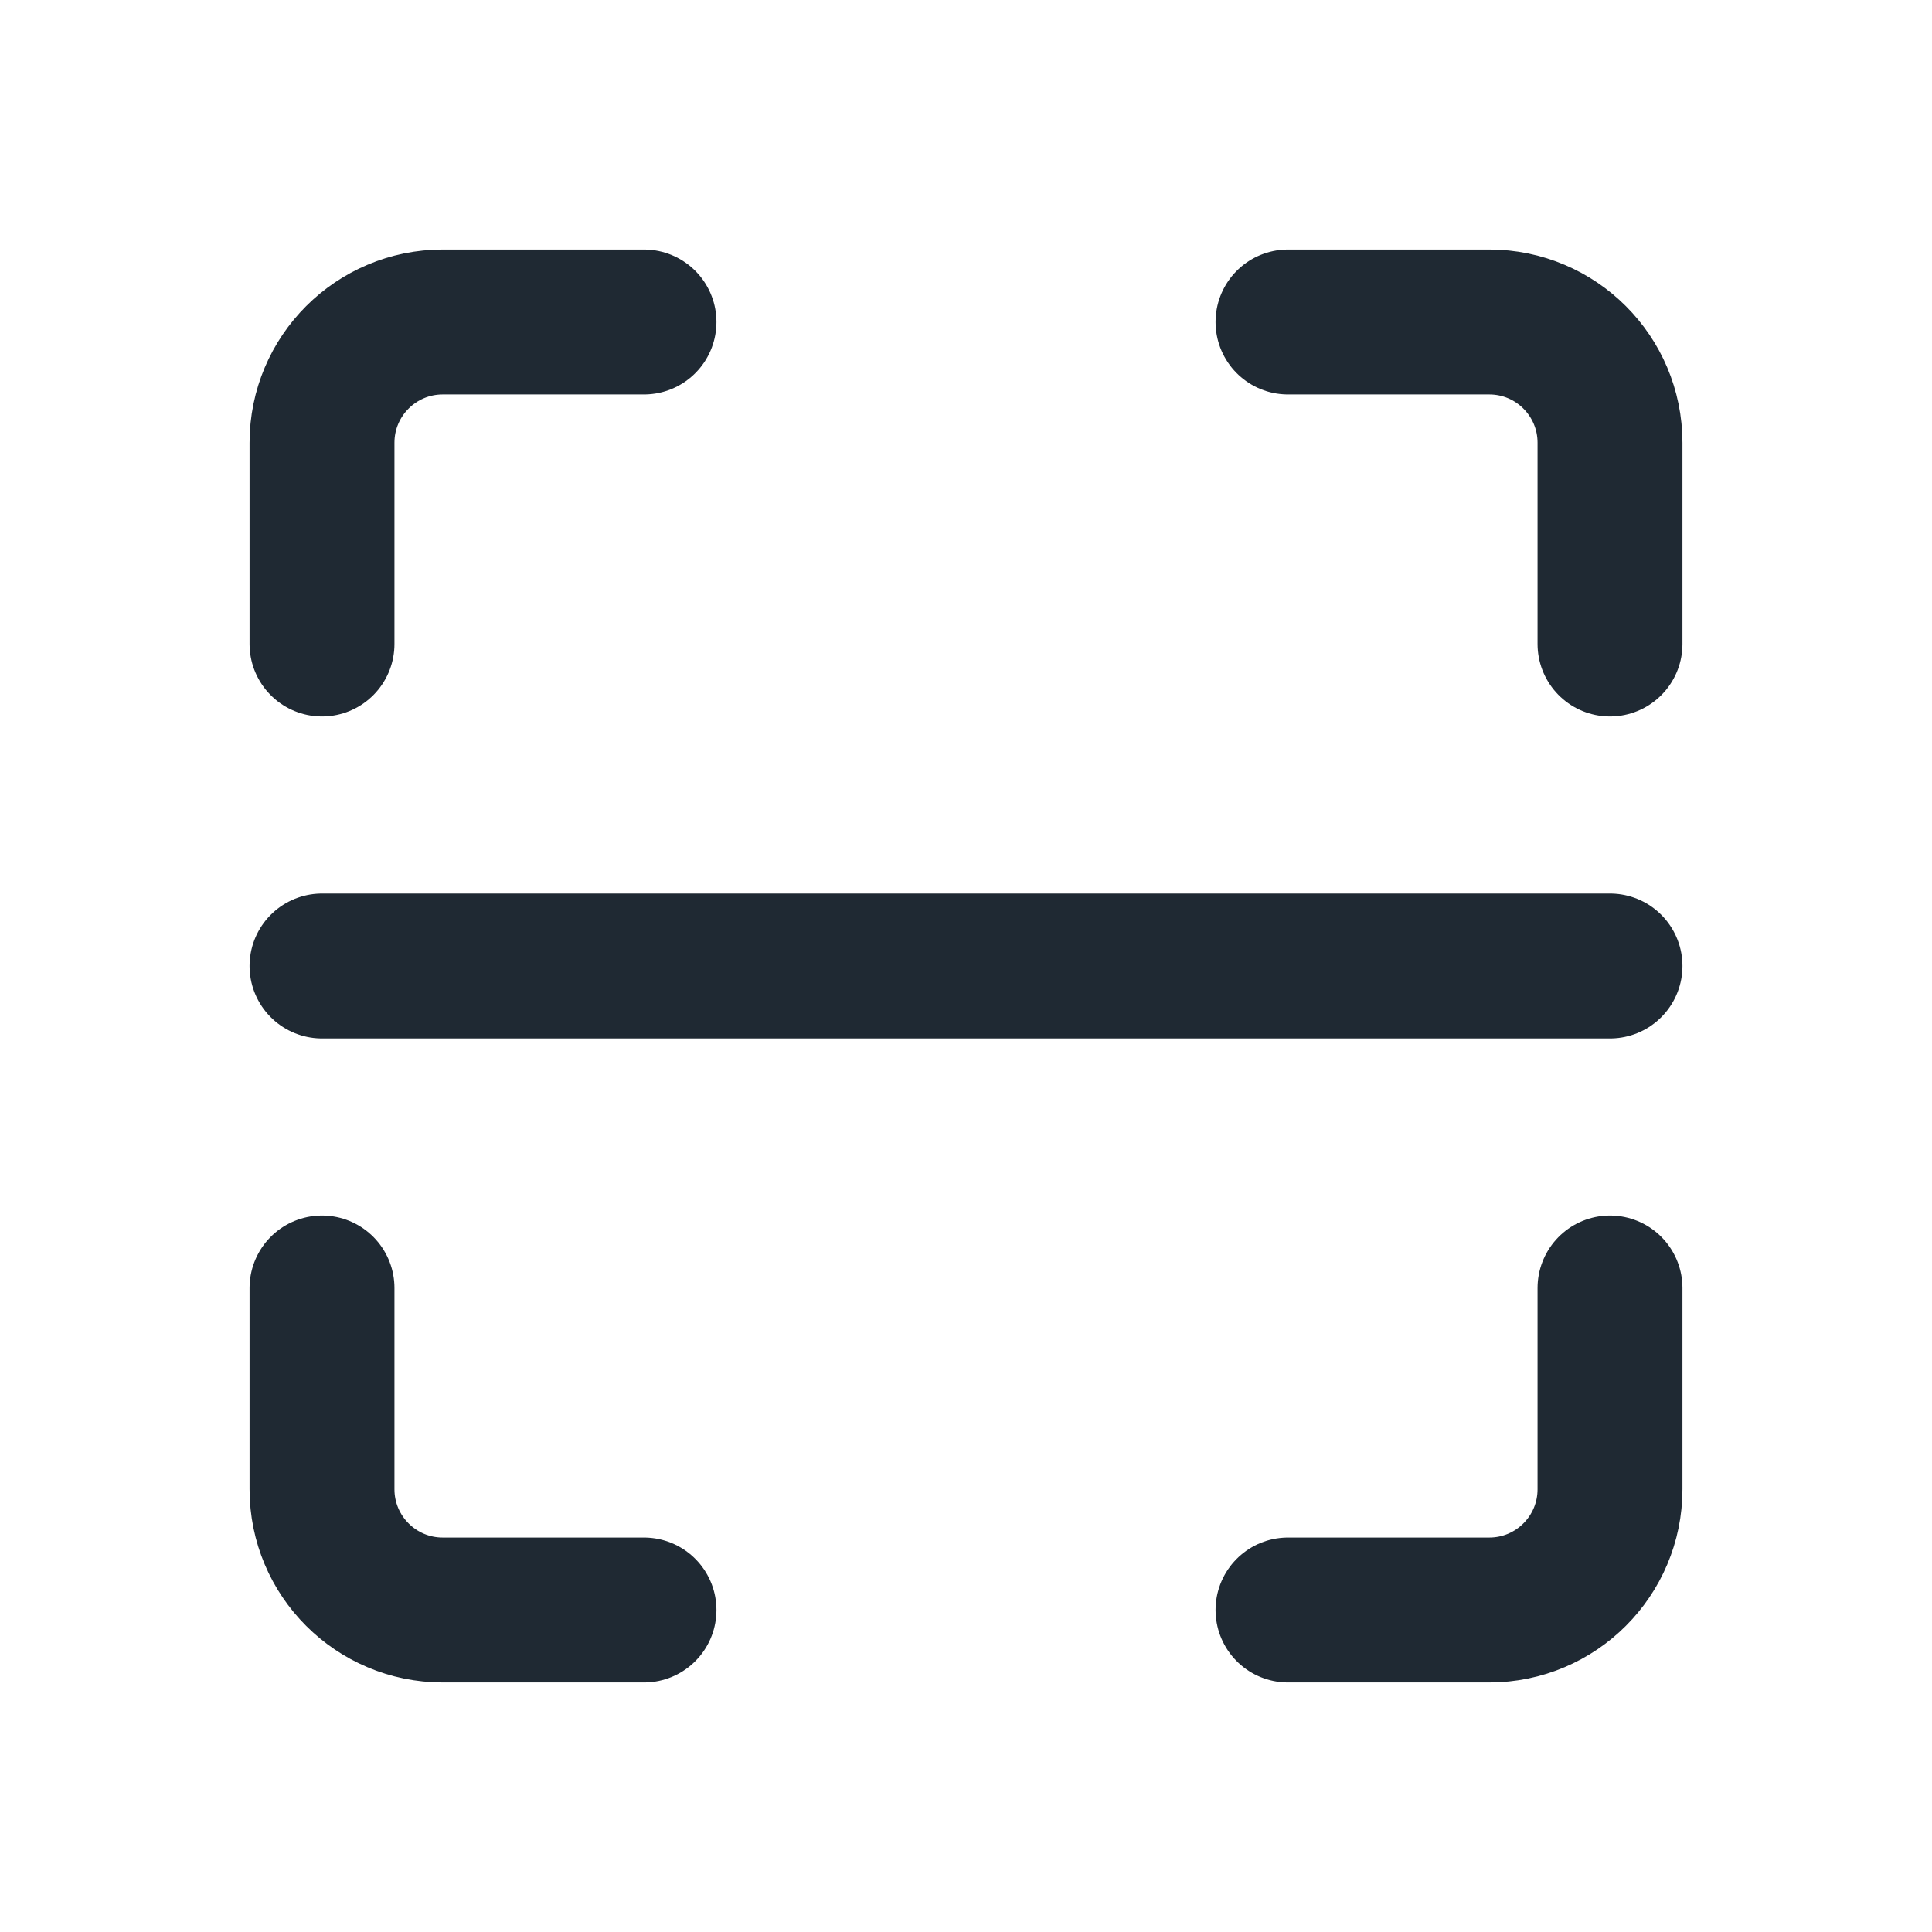
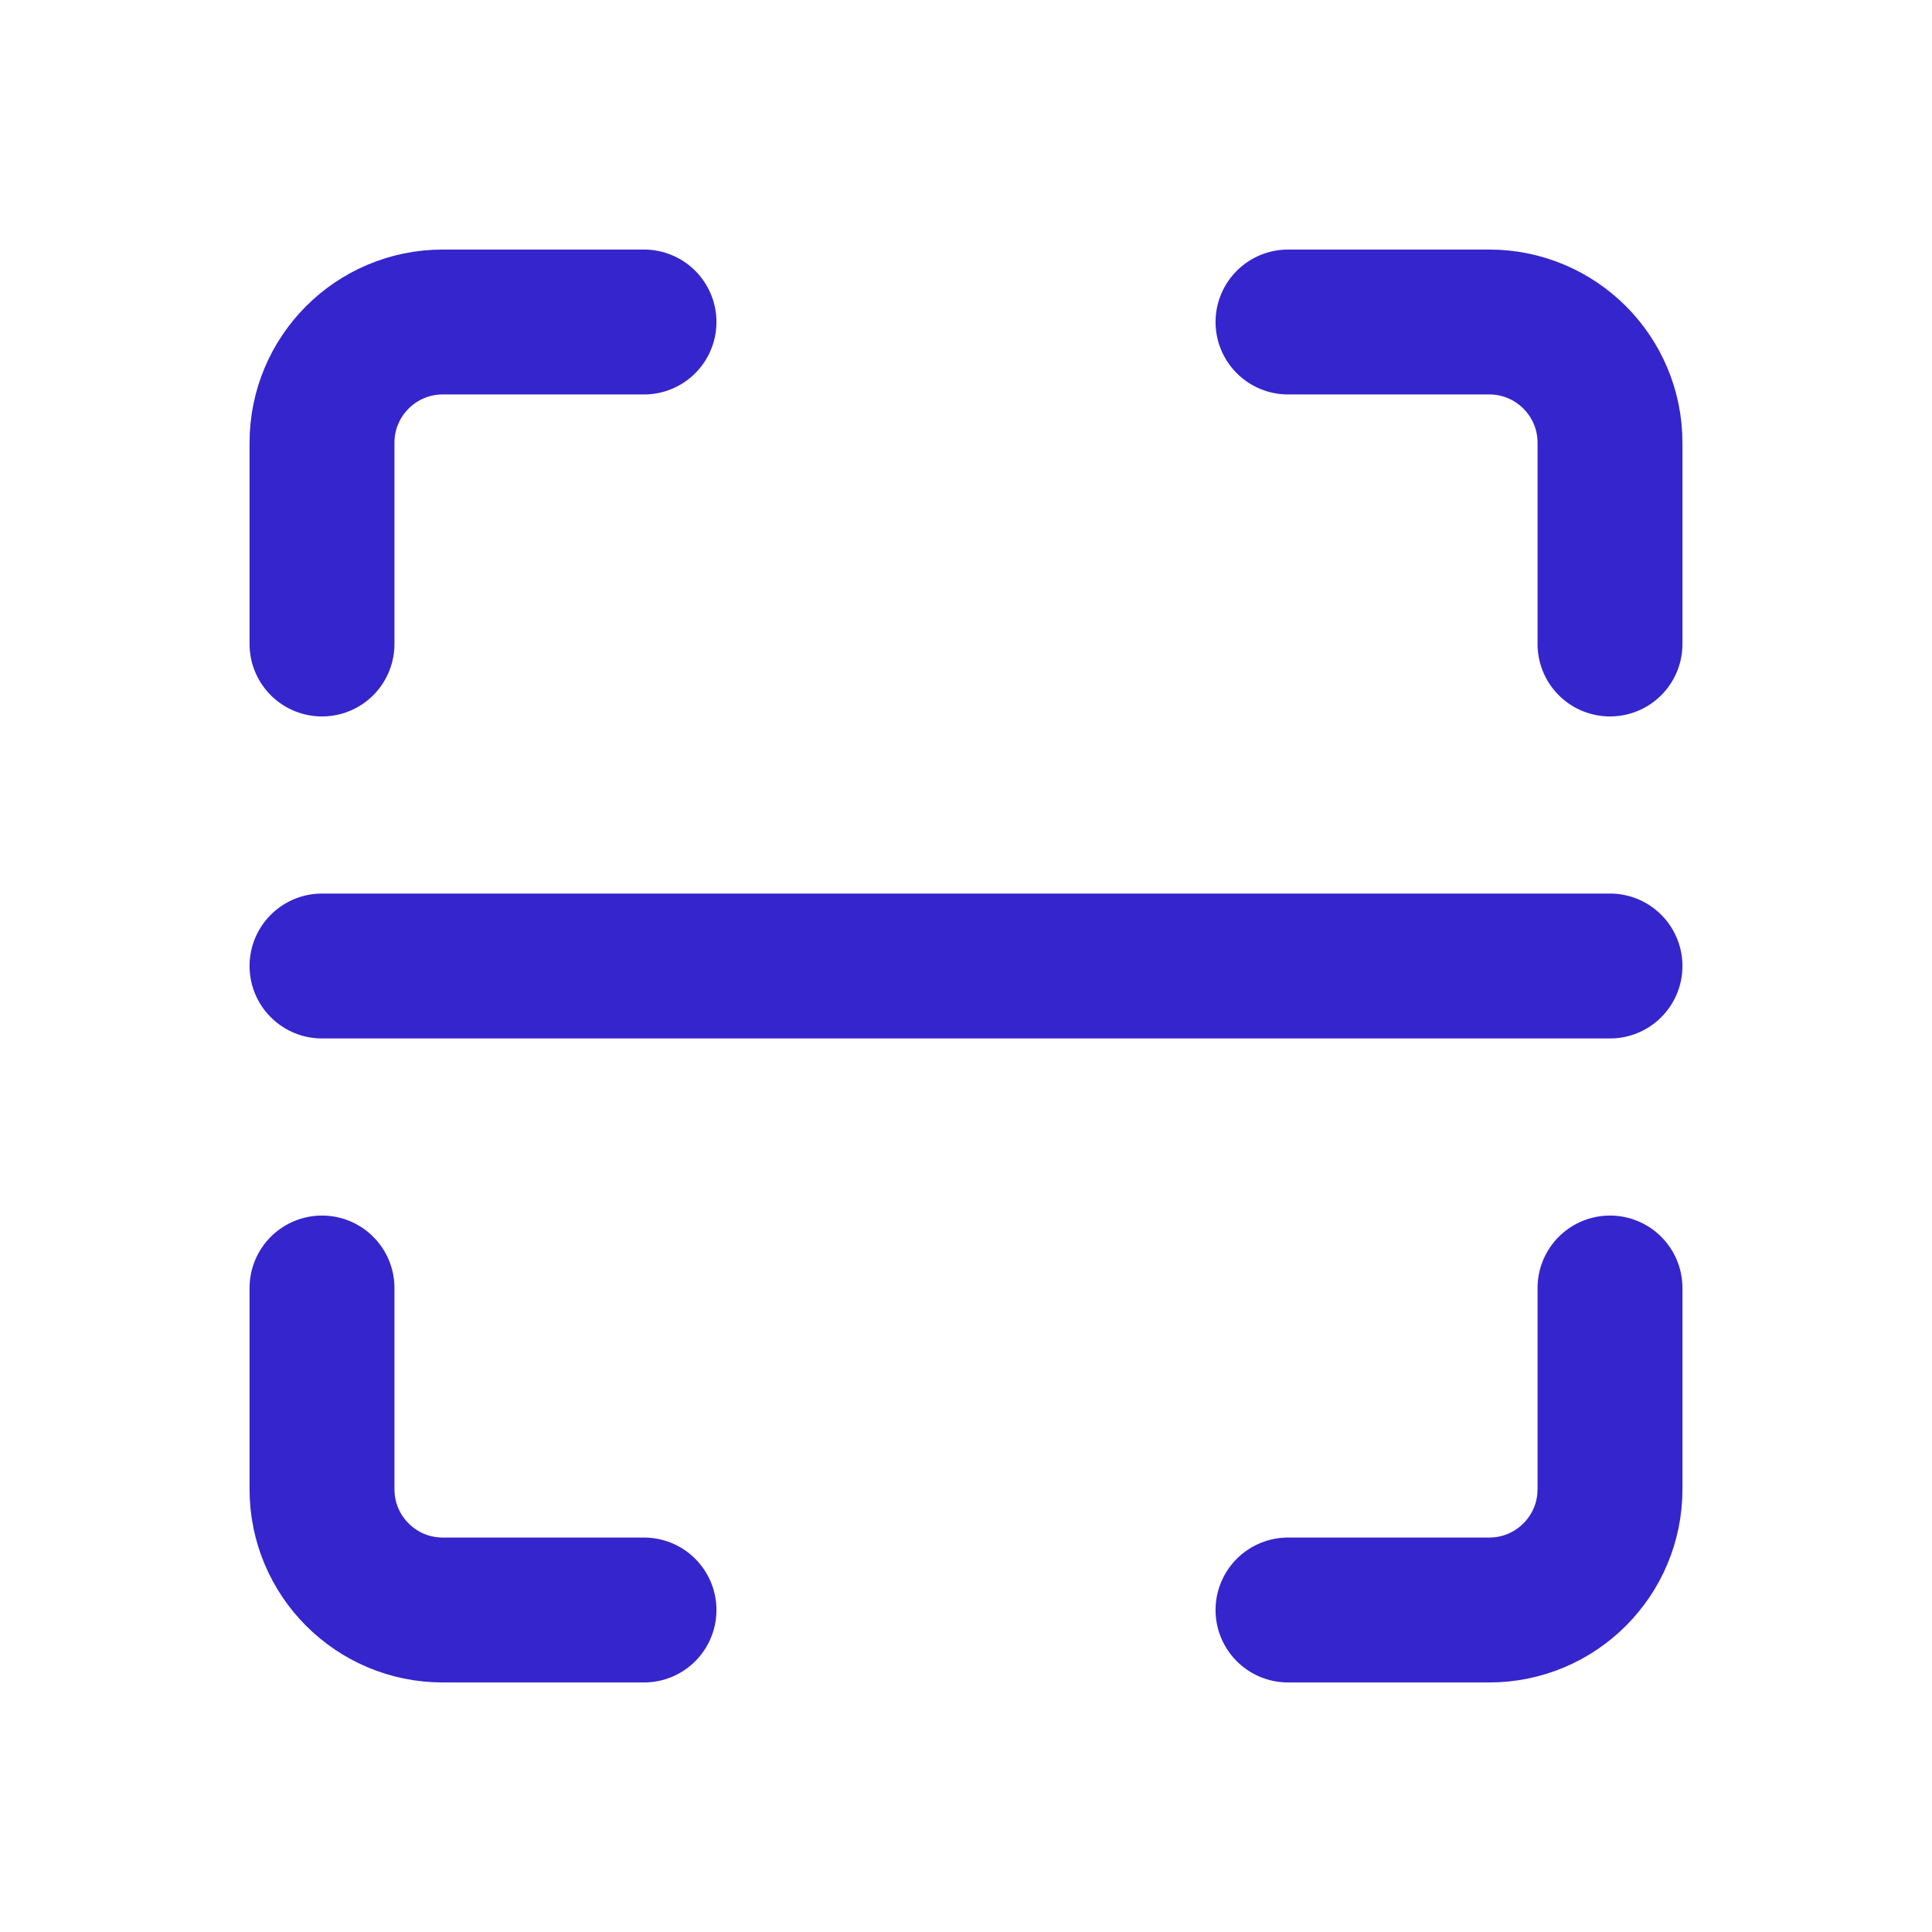
- <svg xmlns="http://www.w3.org/2000/svg" width="24" height="24" viewBox="0 0 24 24" fill="none" stroke="#1F2933" stroke-width="1.8" stroke-linecap="round" stroke-linejoin="round">
+ <svg xmlns="http://www.w3.org/2000/svg" width="24" height="24" viewBox="0 0 24 24" fill="none" stroke="#3525CD" stroke-width="1.8" stroke-linecap="round" stroke-linejoin="round">
  <path d="M4 8V5.5A1.5 1.5 0 0 1 5.5 4H8M16 4h2.5A1.5 1.5 0 0 1 20 5.5V8M20 16v2.5a1.5 1.5 0 0 1-1.5 1.5H16M8 20H5.5A1.5 1.5 0 0 1 4 18.5V16" />
  <path d="M4 12h16" />
</svg>
